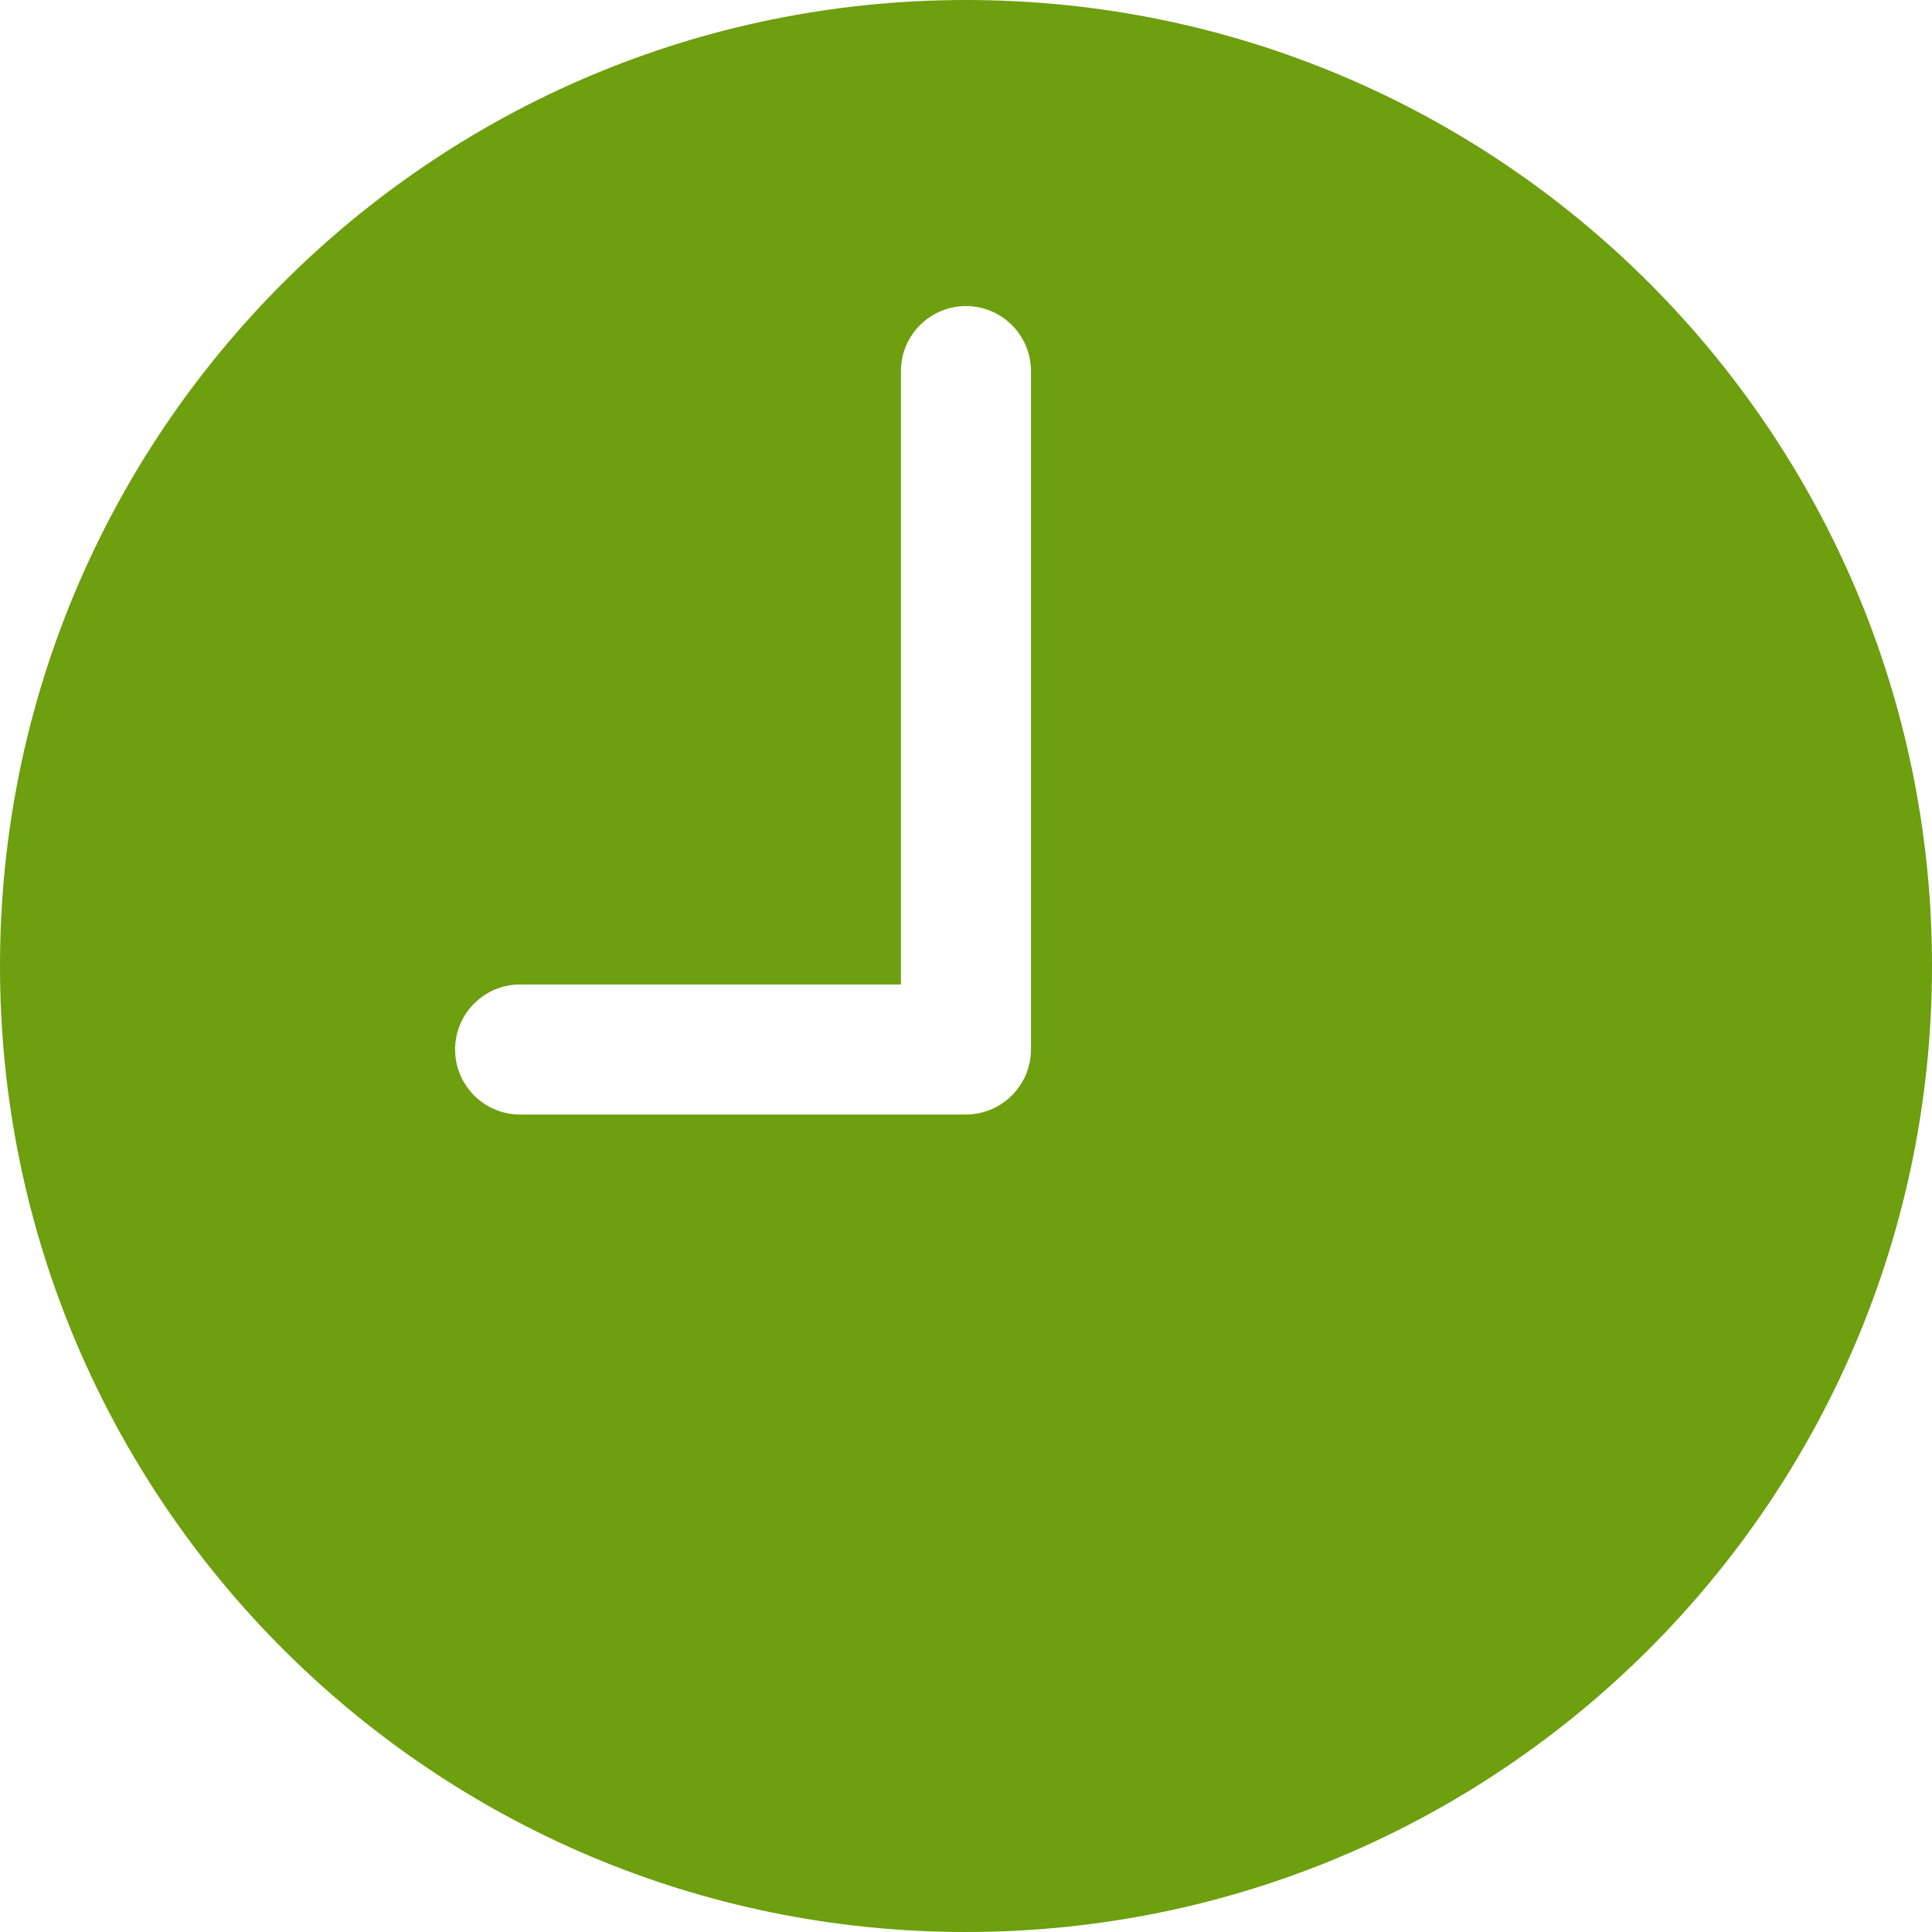
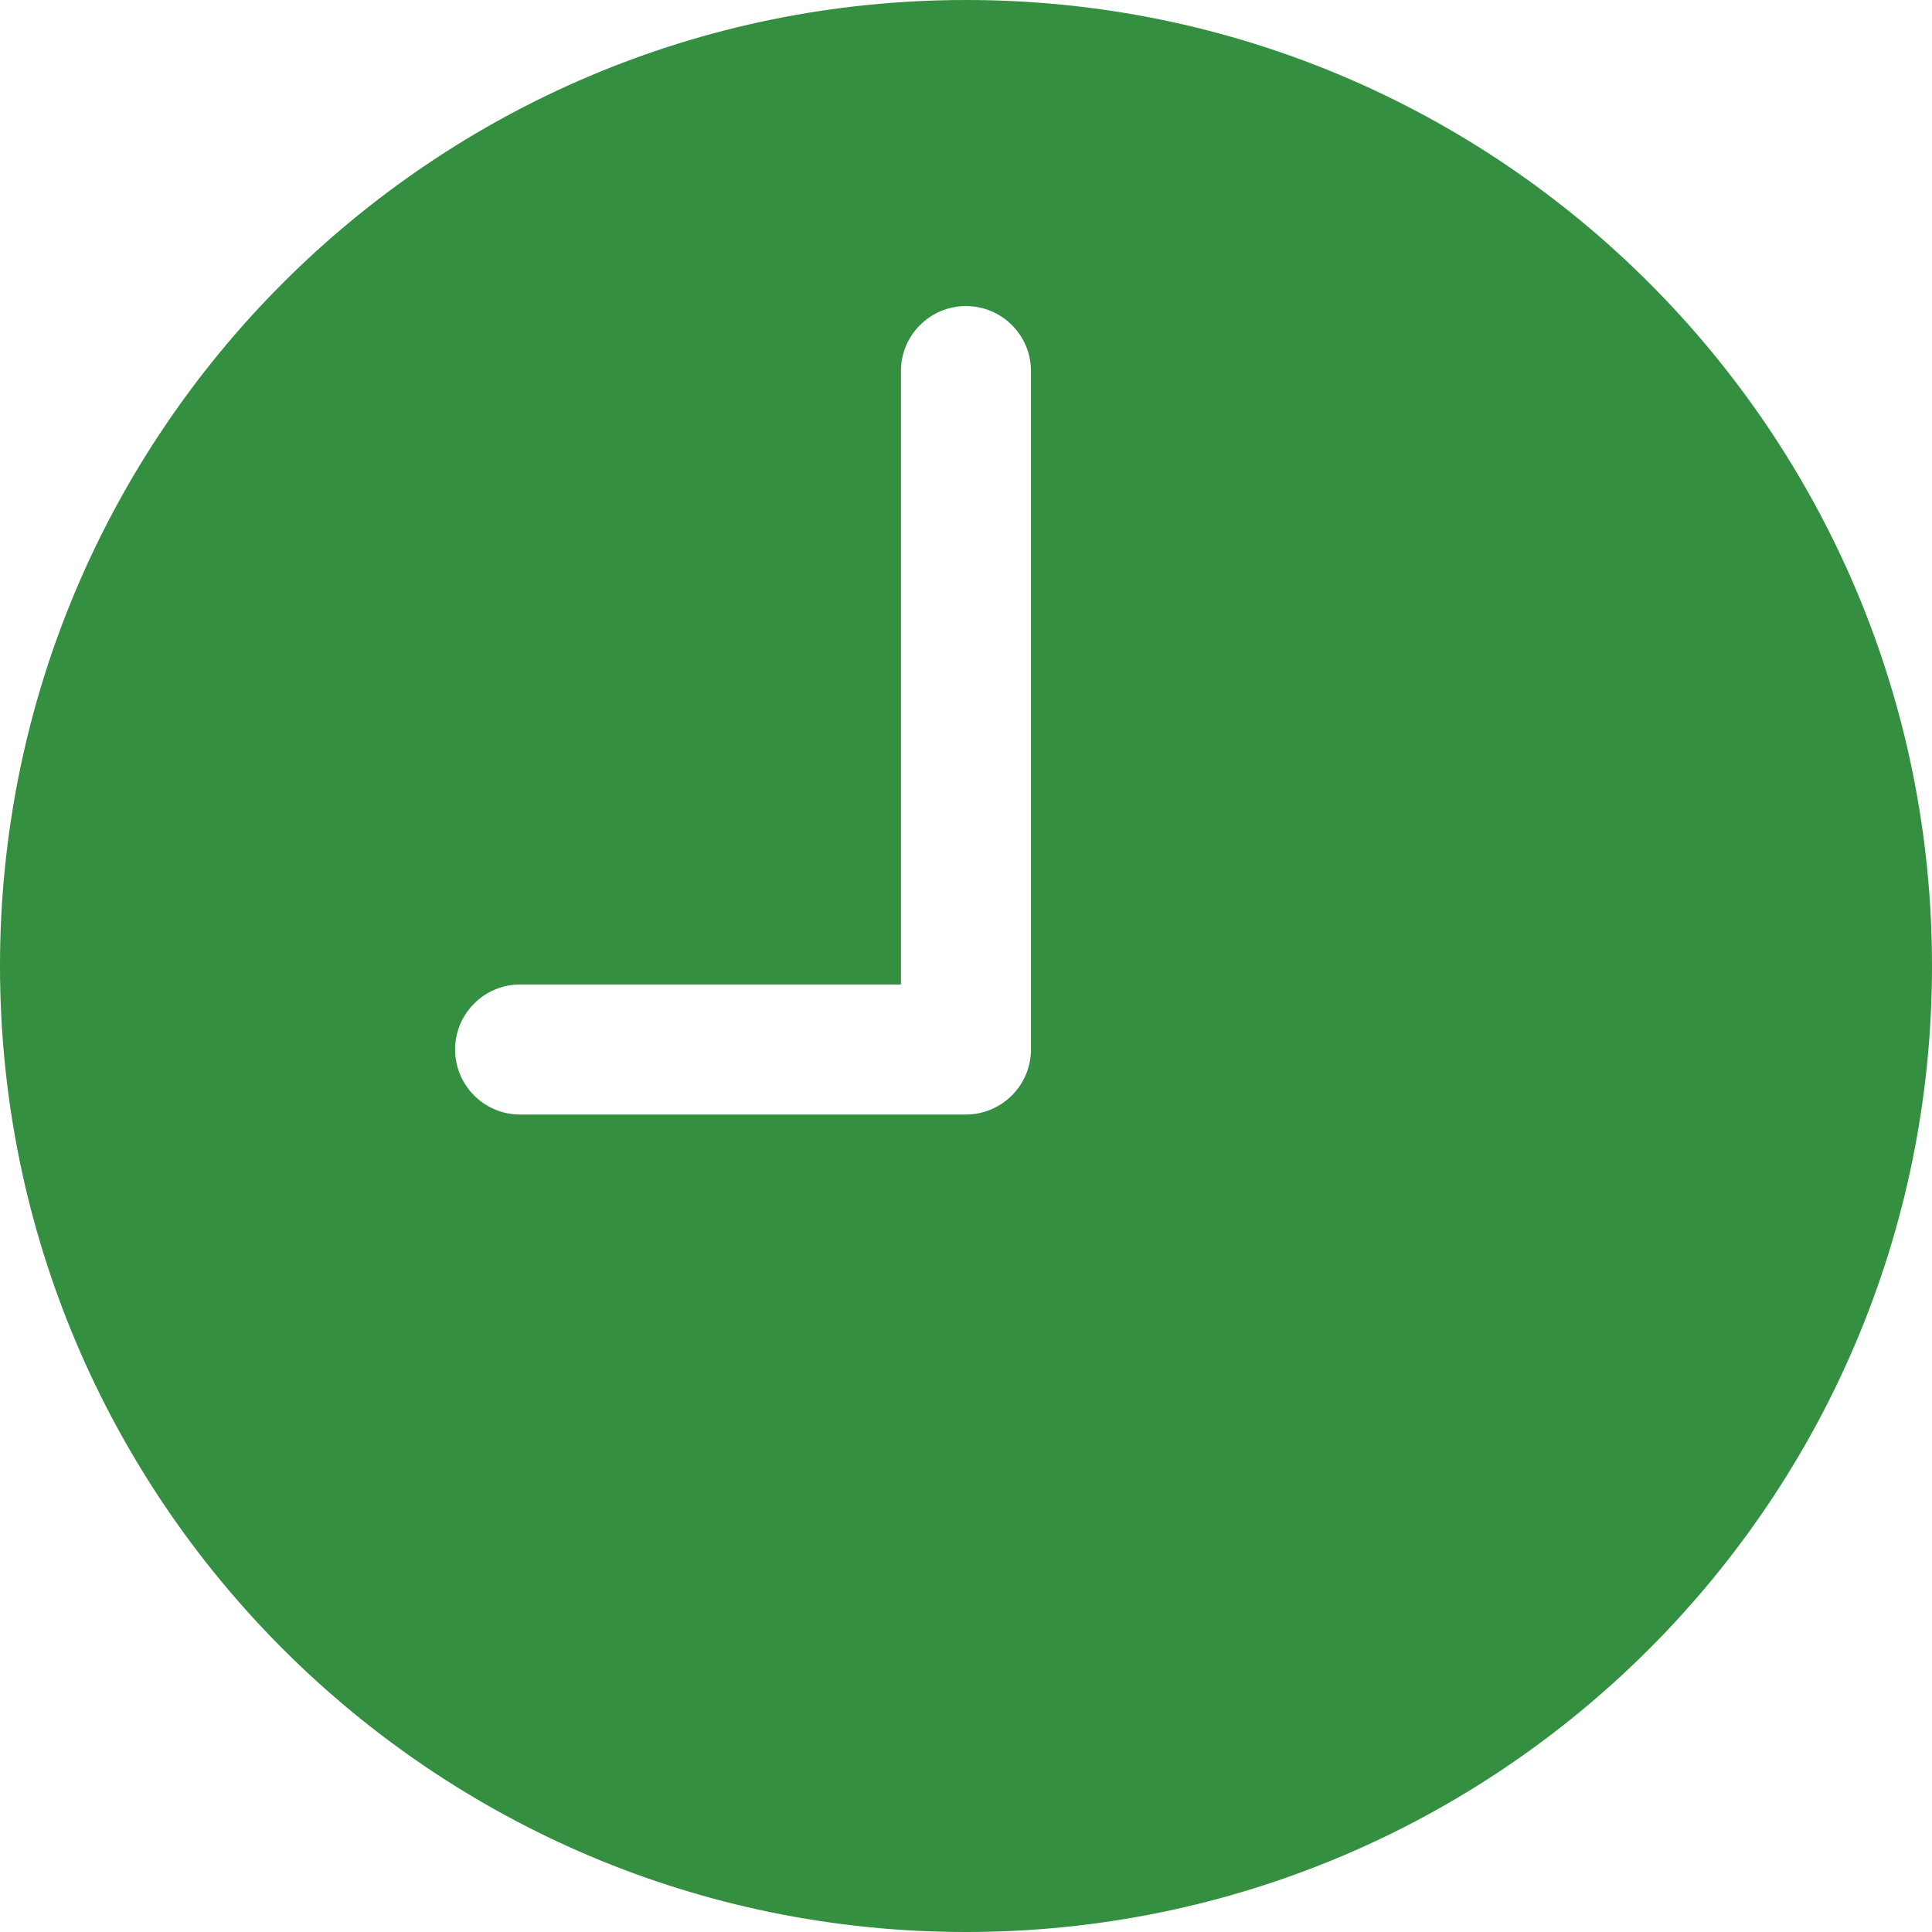
<svg xmlns="http://www.w3.org/2000/svg" width="23.308" height="23.308" viewBox="0 0 23.308 23.308">
-   <path fill="#6d9f0f" d="M15.029 3.375a11.654 11.654 0 1 0 11.654 11.654A11.652 11.652 0 0 0 15.029 3.375zm.784 12.662a.787.787 0 0 1-.784.784H9.65a.784.784 0 1 1 0-1.569h4.594v-7.4a.784.784 0 1 1 1.569 0z" transform="translate(-3.375 -3.375)" />
+   <path fill="#348f41" d="M15.029 3.375a11.654 11.654 0 1 0 11.654 11.654A11.652 11.652 0 0 0 15.029 3.375zm.784 12.662a.787.787 0 0 1-.784.784H9.65a.784.784 0 1 1 0-1.569h4.594v-7.4a.784.784 0 1 1 1.569 0z" transform="translate(-3.375 -3.375)" />
</svg>
